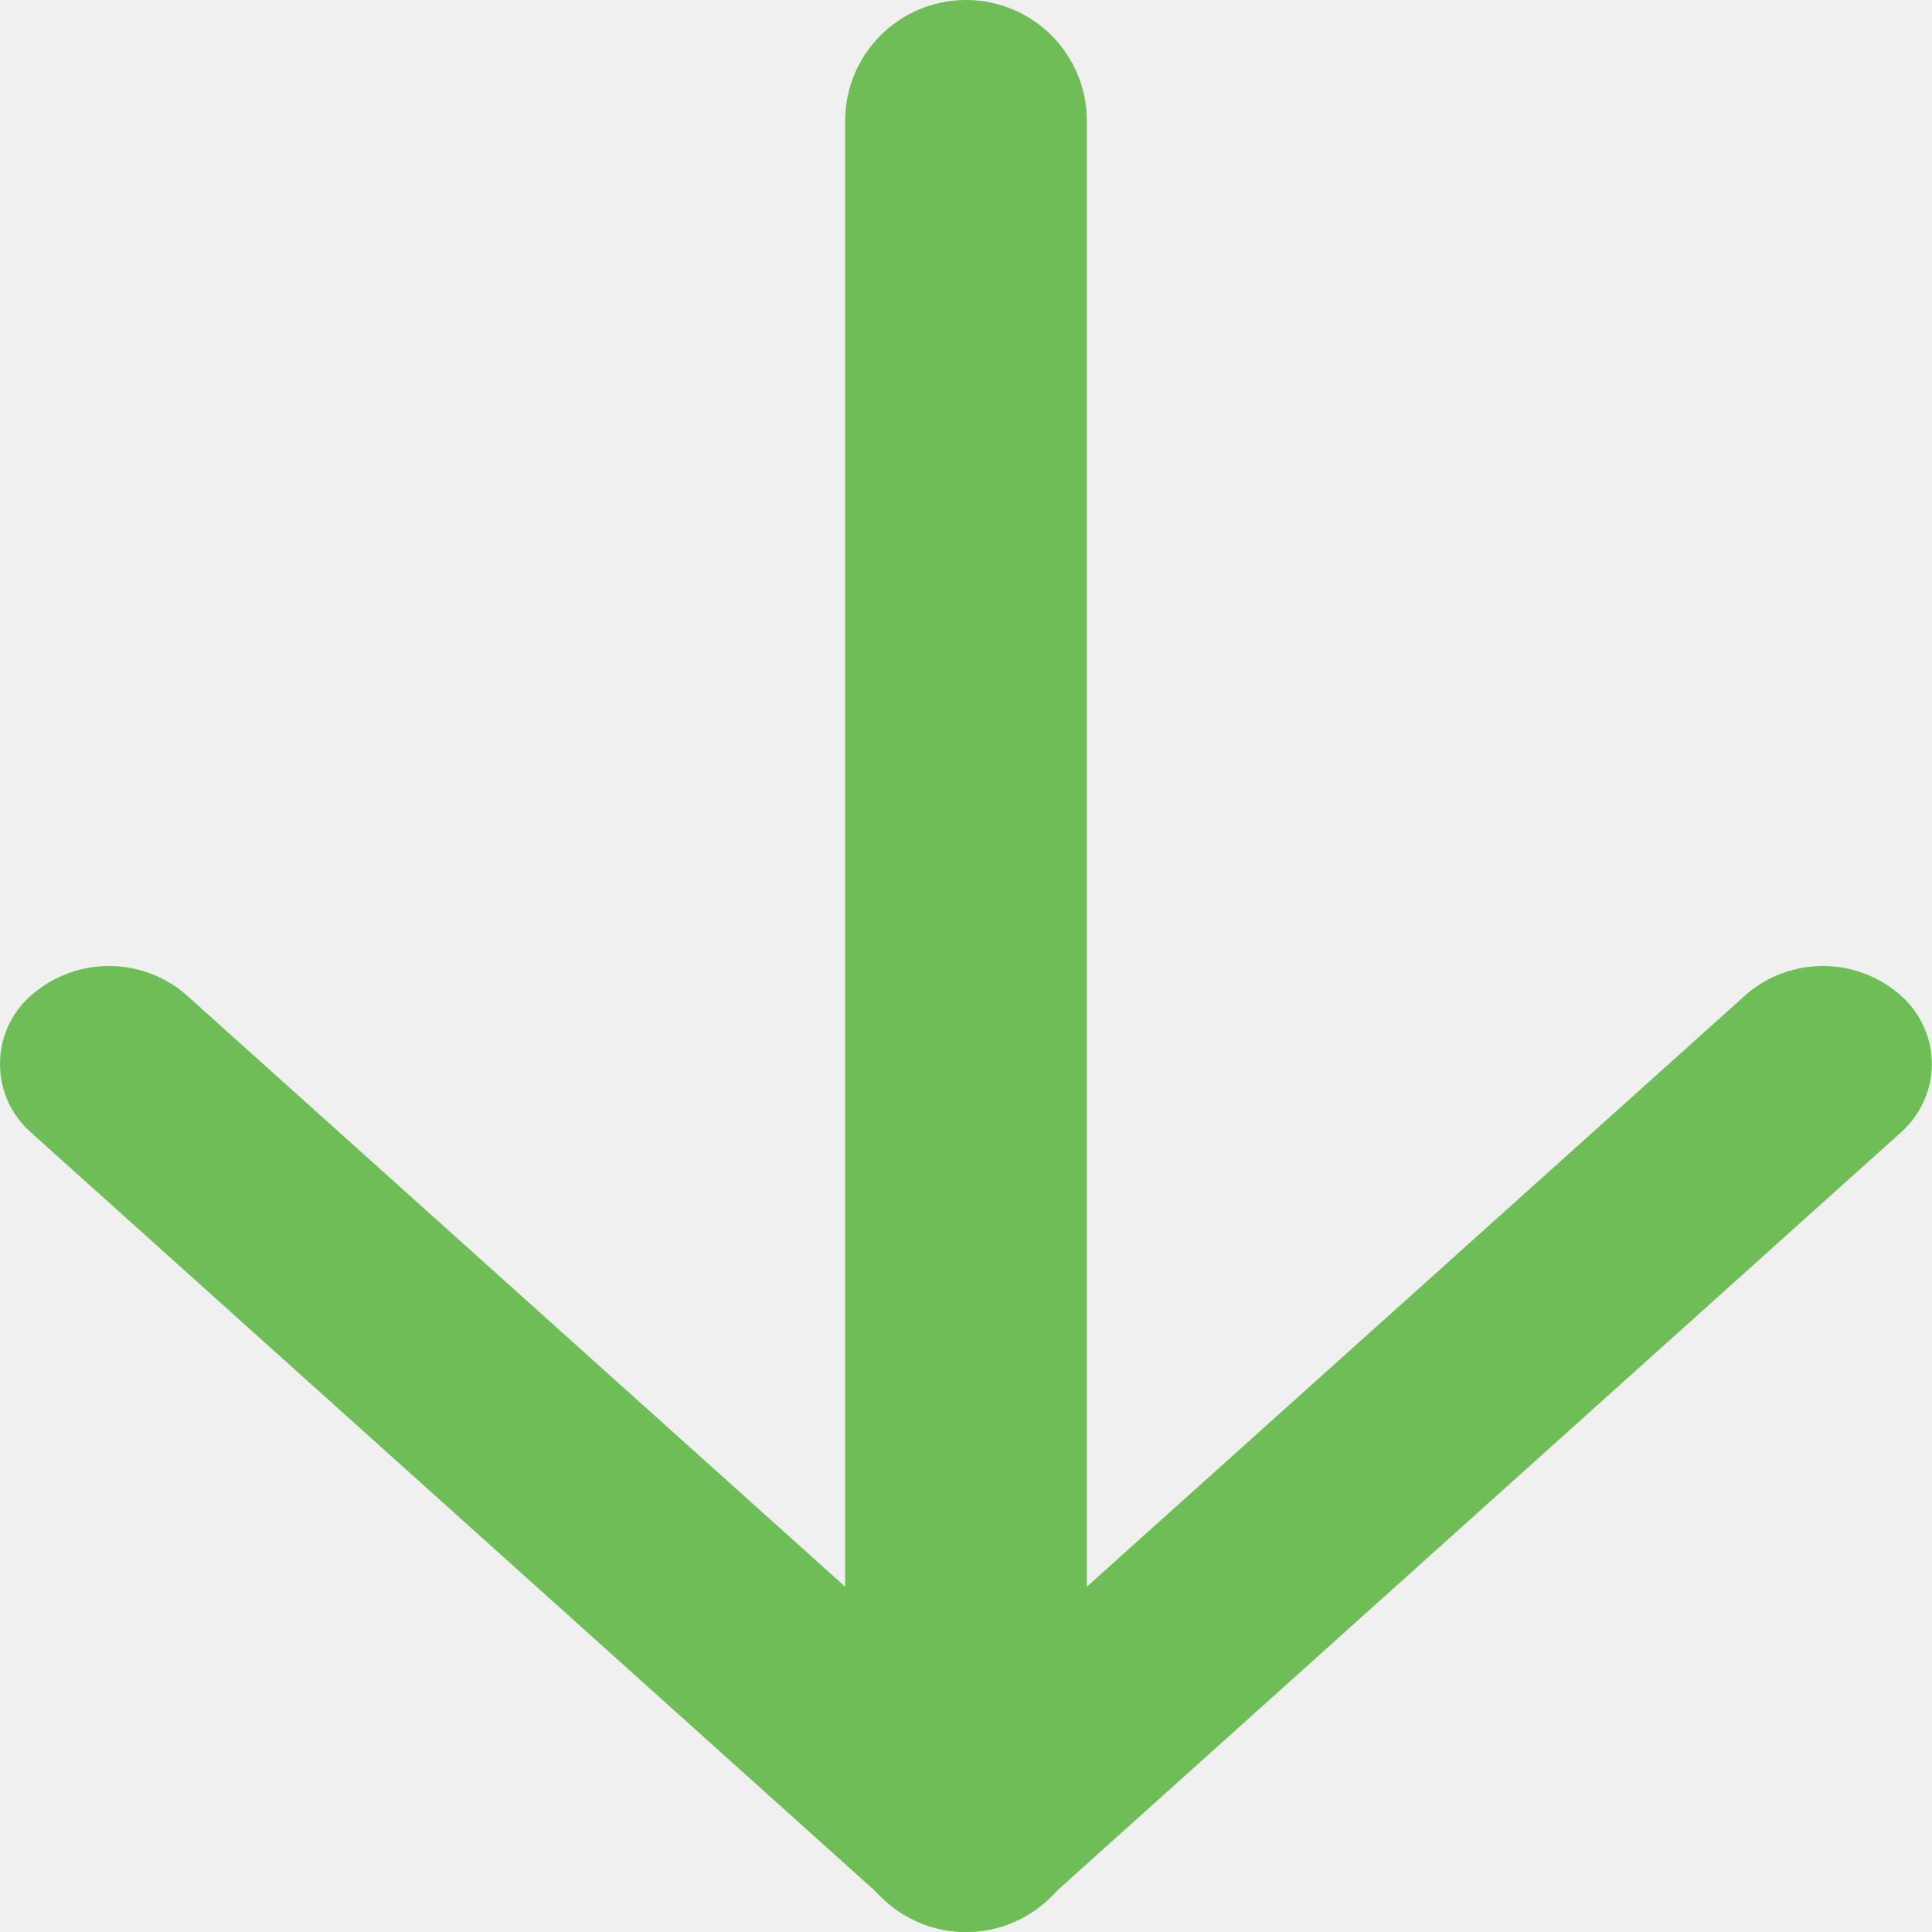
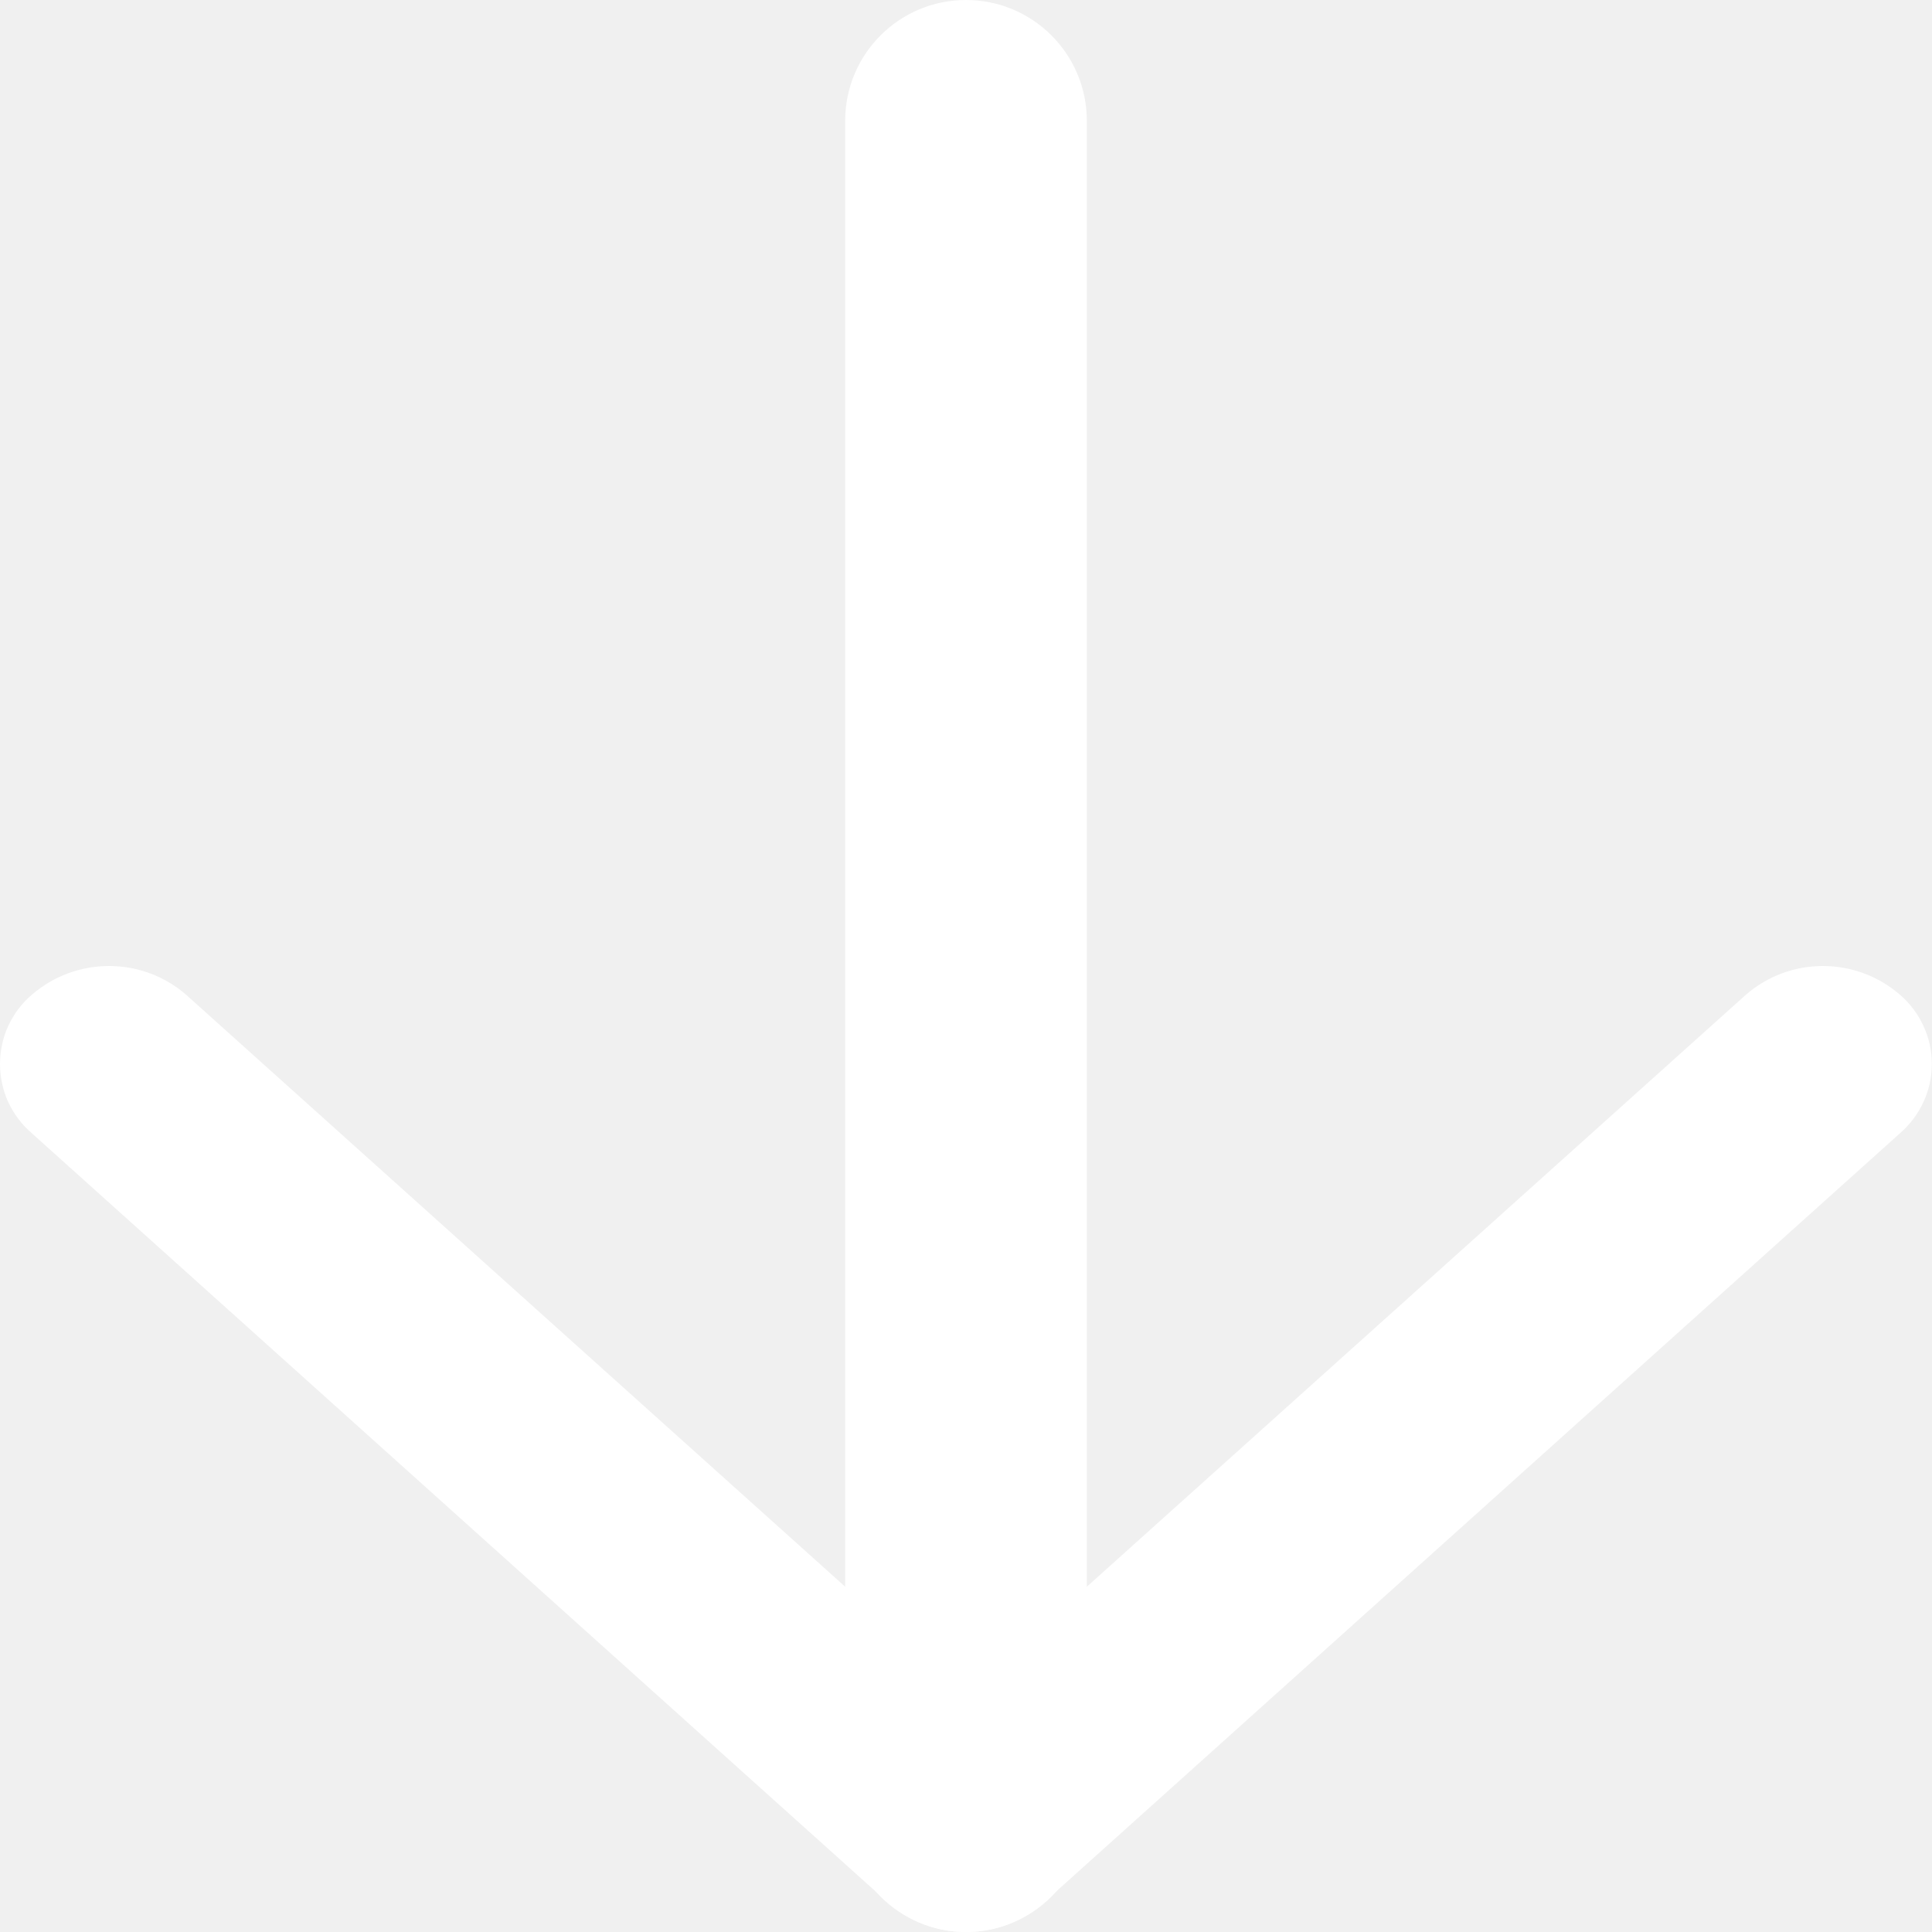
<svg xmlns="http://www.w3.org/2000/svg" width="11" height="11" viewBox="0 0 11 11" fill="none">
  <g clip-path="url(#clip0_18066_206)">
-     <path fill-rule="evenodd" clip-rule="evenodd" d="M5.939 10.836C5.817 10.942 5.661 11 5.5 11C5.338 11 5.182 10.942 5.06 10.836L0.181 6.452C0.124 6.403 0.079 6.343 0.047 6.275C0.016 6.207 -0 6.133 -0 6.058C-0 5.983 0.016 5.909 0.047 5.841C0.079 5.773 0.124 5.712 0.181 5.664C0.303 5.558 0.459 5.5 0.621 5.5C0.782 5.5 0.938 5.558 1.06 5.664L5.5 9.652L9.94 5.664C10.062 5.558 10.217 5.5 10.379 5.5C10.54 5.5 10.696 5.558 10.818 5.664C10.874 5.712 10.92 5.773 10.951 5.841C10.983 5.909 10.999 5.983 10.999 6.058C10.999 6.133 10.983 6.207 10.951 6.275C10.92 6.343 10.874 6.403 10.818 6.452L5.939 10.836Z" fill="#6FBD57" />
-     <path d="M6.188 10.312C6.188 10.692 5.88 11 5.5 11C5.12 11 4.812 10.692 4.812 10.312L4.812 0.688C4.812 0.308 5.12 0 5.5 0C5.88 0 6.188 0.308 6.188 0.688L6.188 10.312Z" fill="#6FBD57" />
+     <path fill-rule="evenodd" clip-rule="evenodd" d="M5.939 10.836C5.817 10.942 5.661 11 5.5 11C5.338 11 5.182 10.942 5.06 10.836L0.181 6.452C0.124 6.403 0.079 6.343 0.047 6.275C0.016 6.207 -0 6.133 -0 6.058C-0 5.983 0.016 5.909 0.047 5.841C0.079 5.773 0.124 5.712 0.181 5.664C0.303 5.558 0.459 5.5 0.621 5.5C0.782 5.5 0.938 5.558 1.06 5.664L5.5 9.652L9.94 5.664C10.062 5.558 10.217 5.5 10.379 5.5C10.54 5.5 10.696 5.558 10.818 5.664C10.874 5.712 10.92 5.773 10.951 5.841C10.983 5.909 10.999 5.983 10.999 6.058C10.999 6.133 10.983 6.207 10.951 6.275C10.92 6.343 10.874 6.403 10.818 6.452L5.939 10.836Z" fill="#fff" />
+     <path d="M6.188 10.312C6.188 10.692 5.88 11 5.5 11C5.12 11 4.812 10.692 4.812 10.312L4.812 0.688C4.812 0.308 5.12 0 5.5 0C5.88 0 6.188 0.308 6.188 0.688L6.188 10.312Z" fill="#fff" />
  </g>
  <defs>
    <clipPath id="clip0_18066_206">
      <rect width="11" height="11" fill="white" transform="matrix(-1 0 0 -1 11 11)" />
    </clipPath>
  </defs>
</svg>
